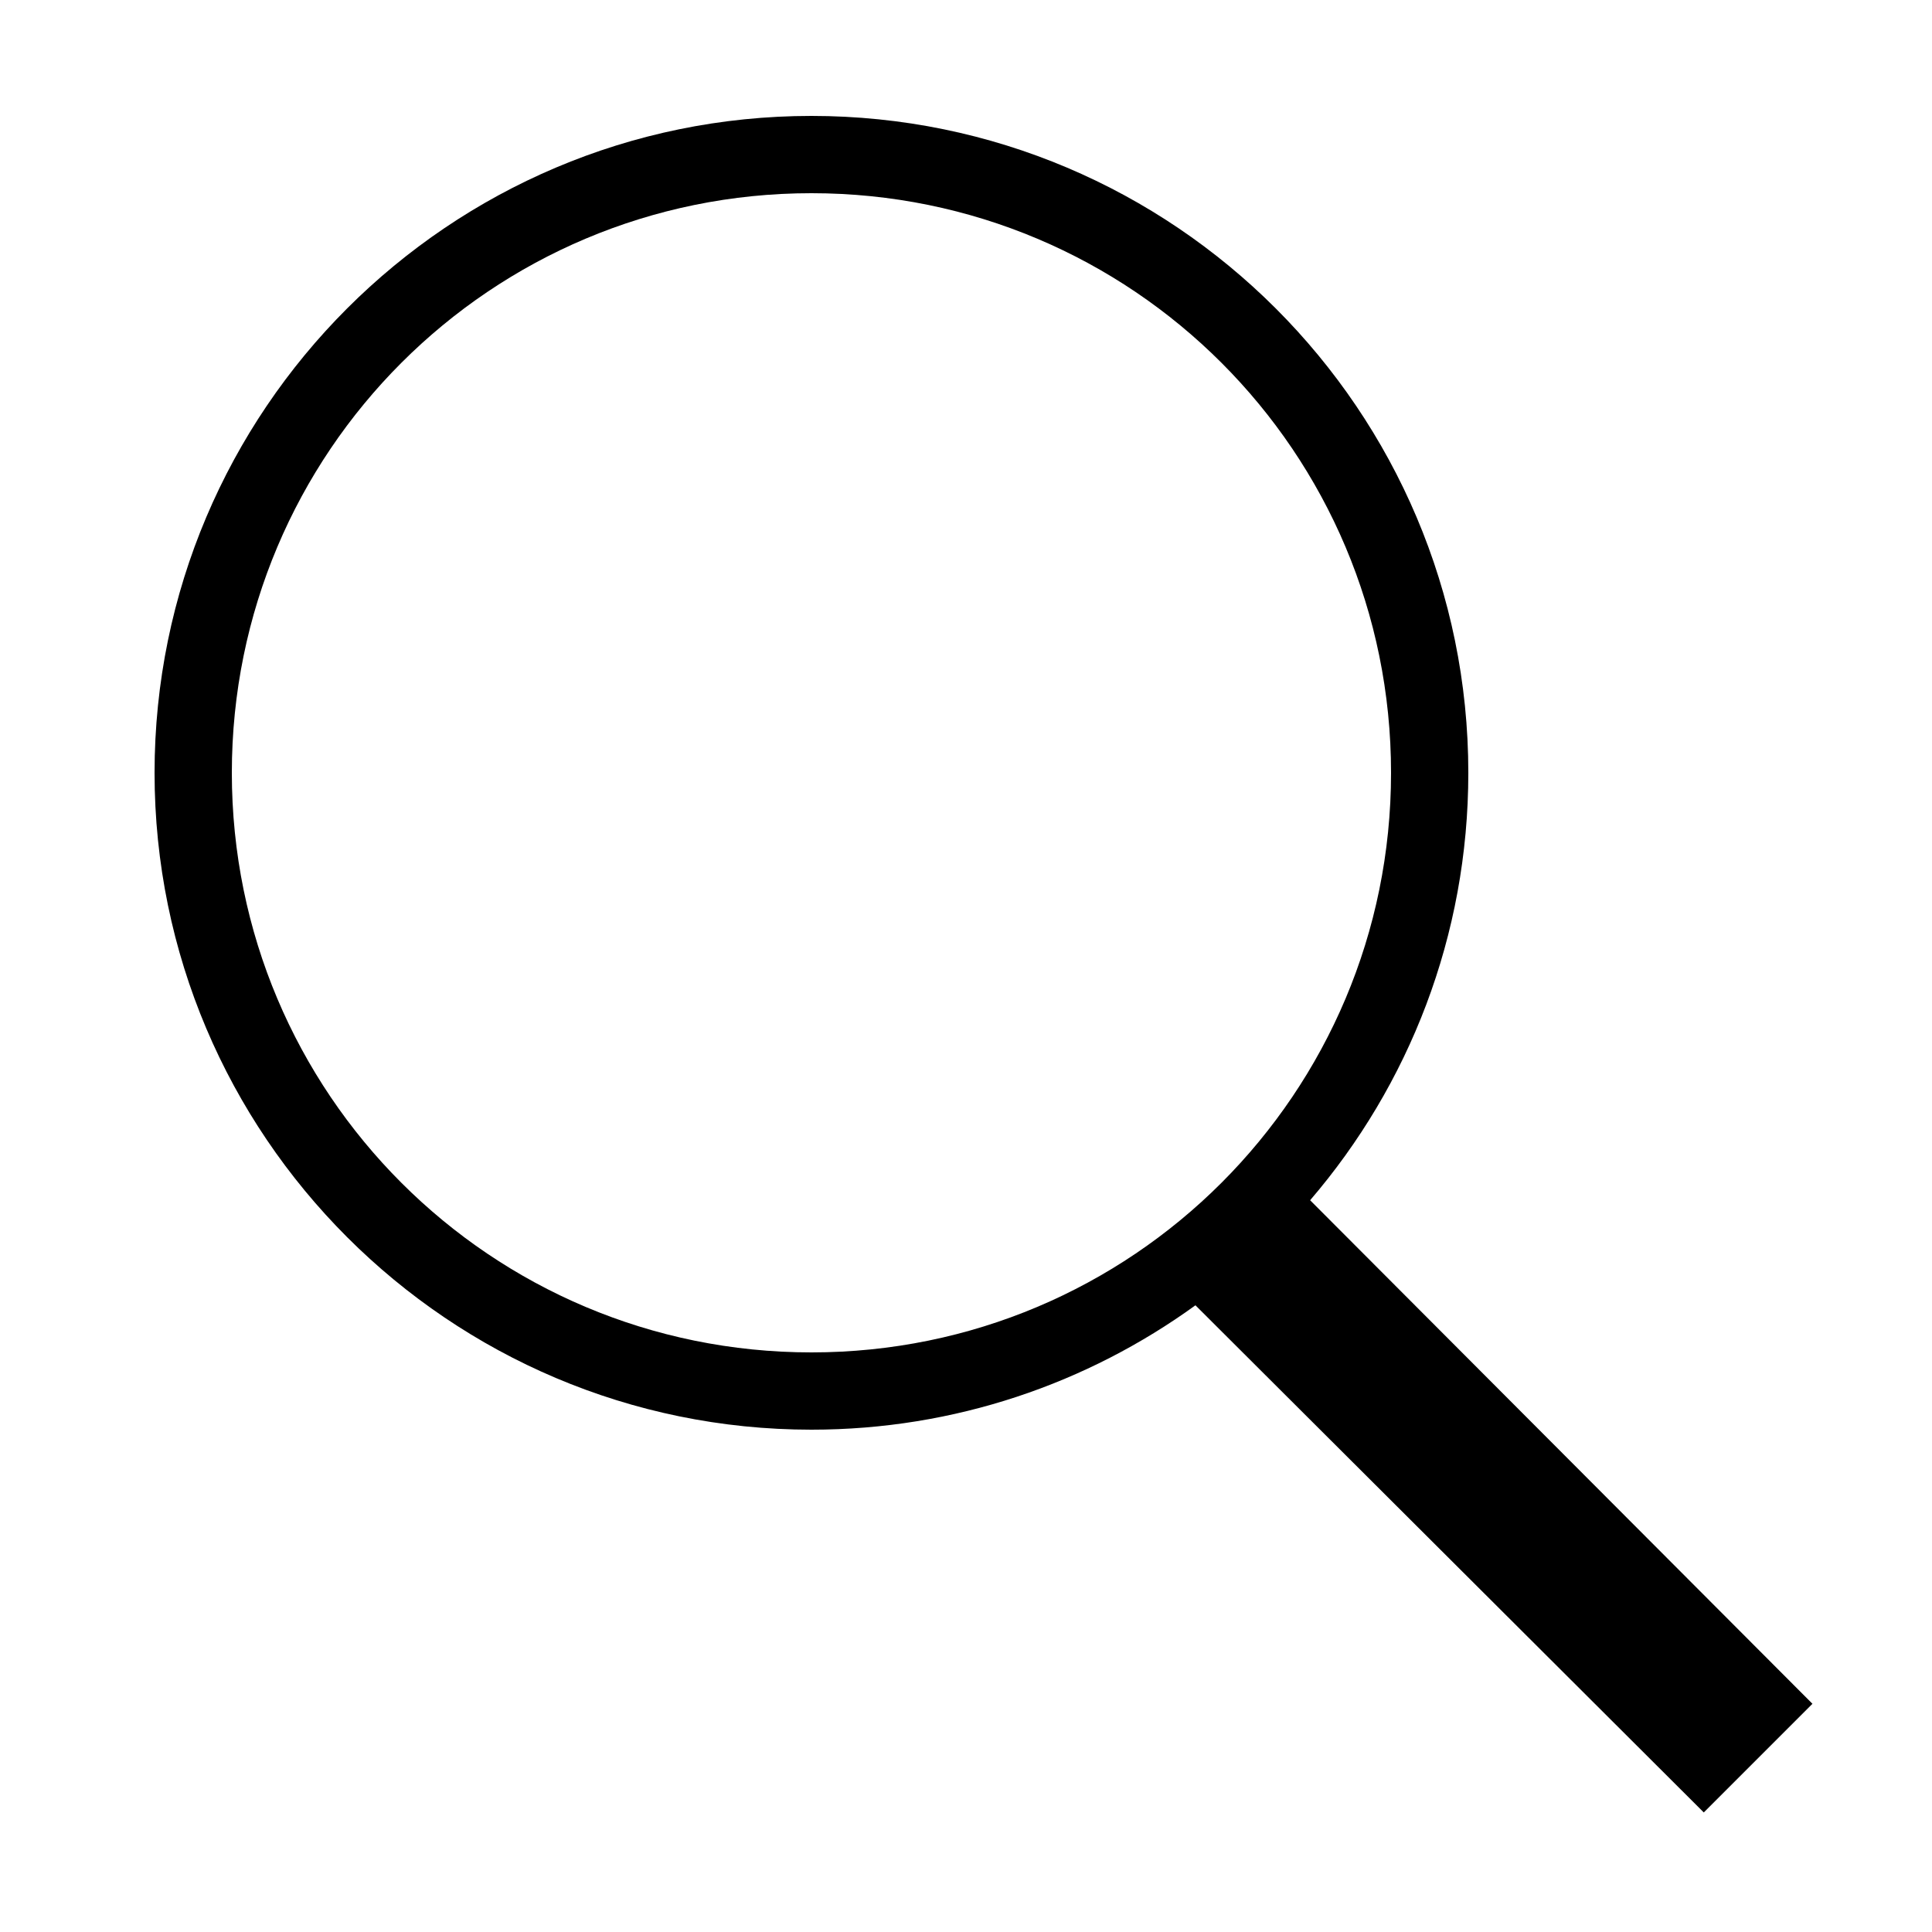
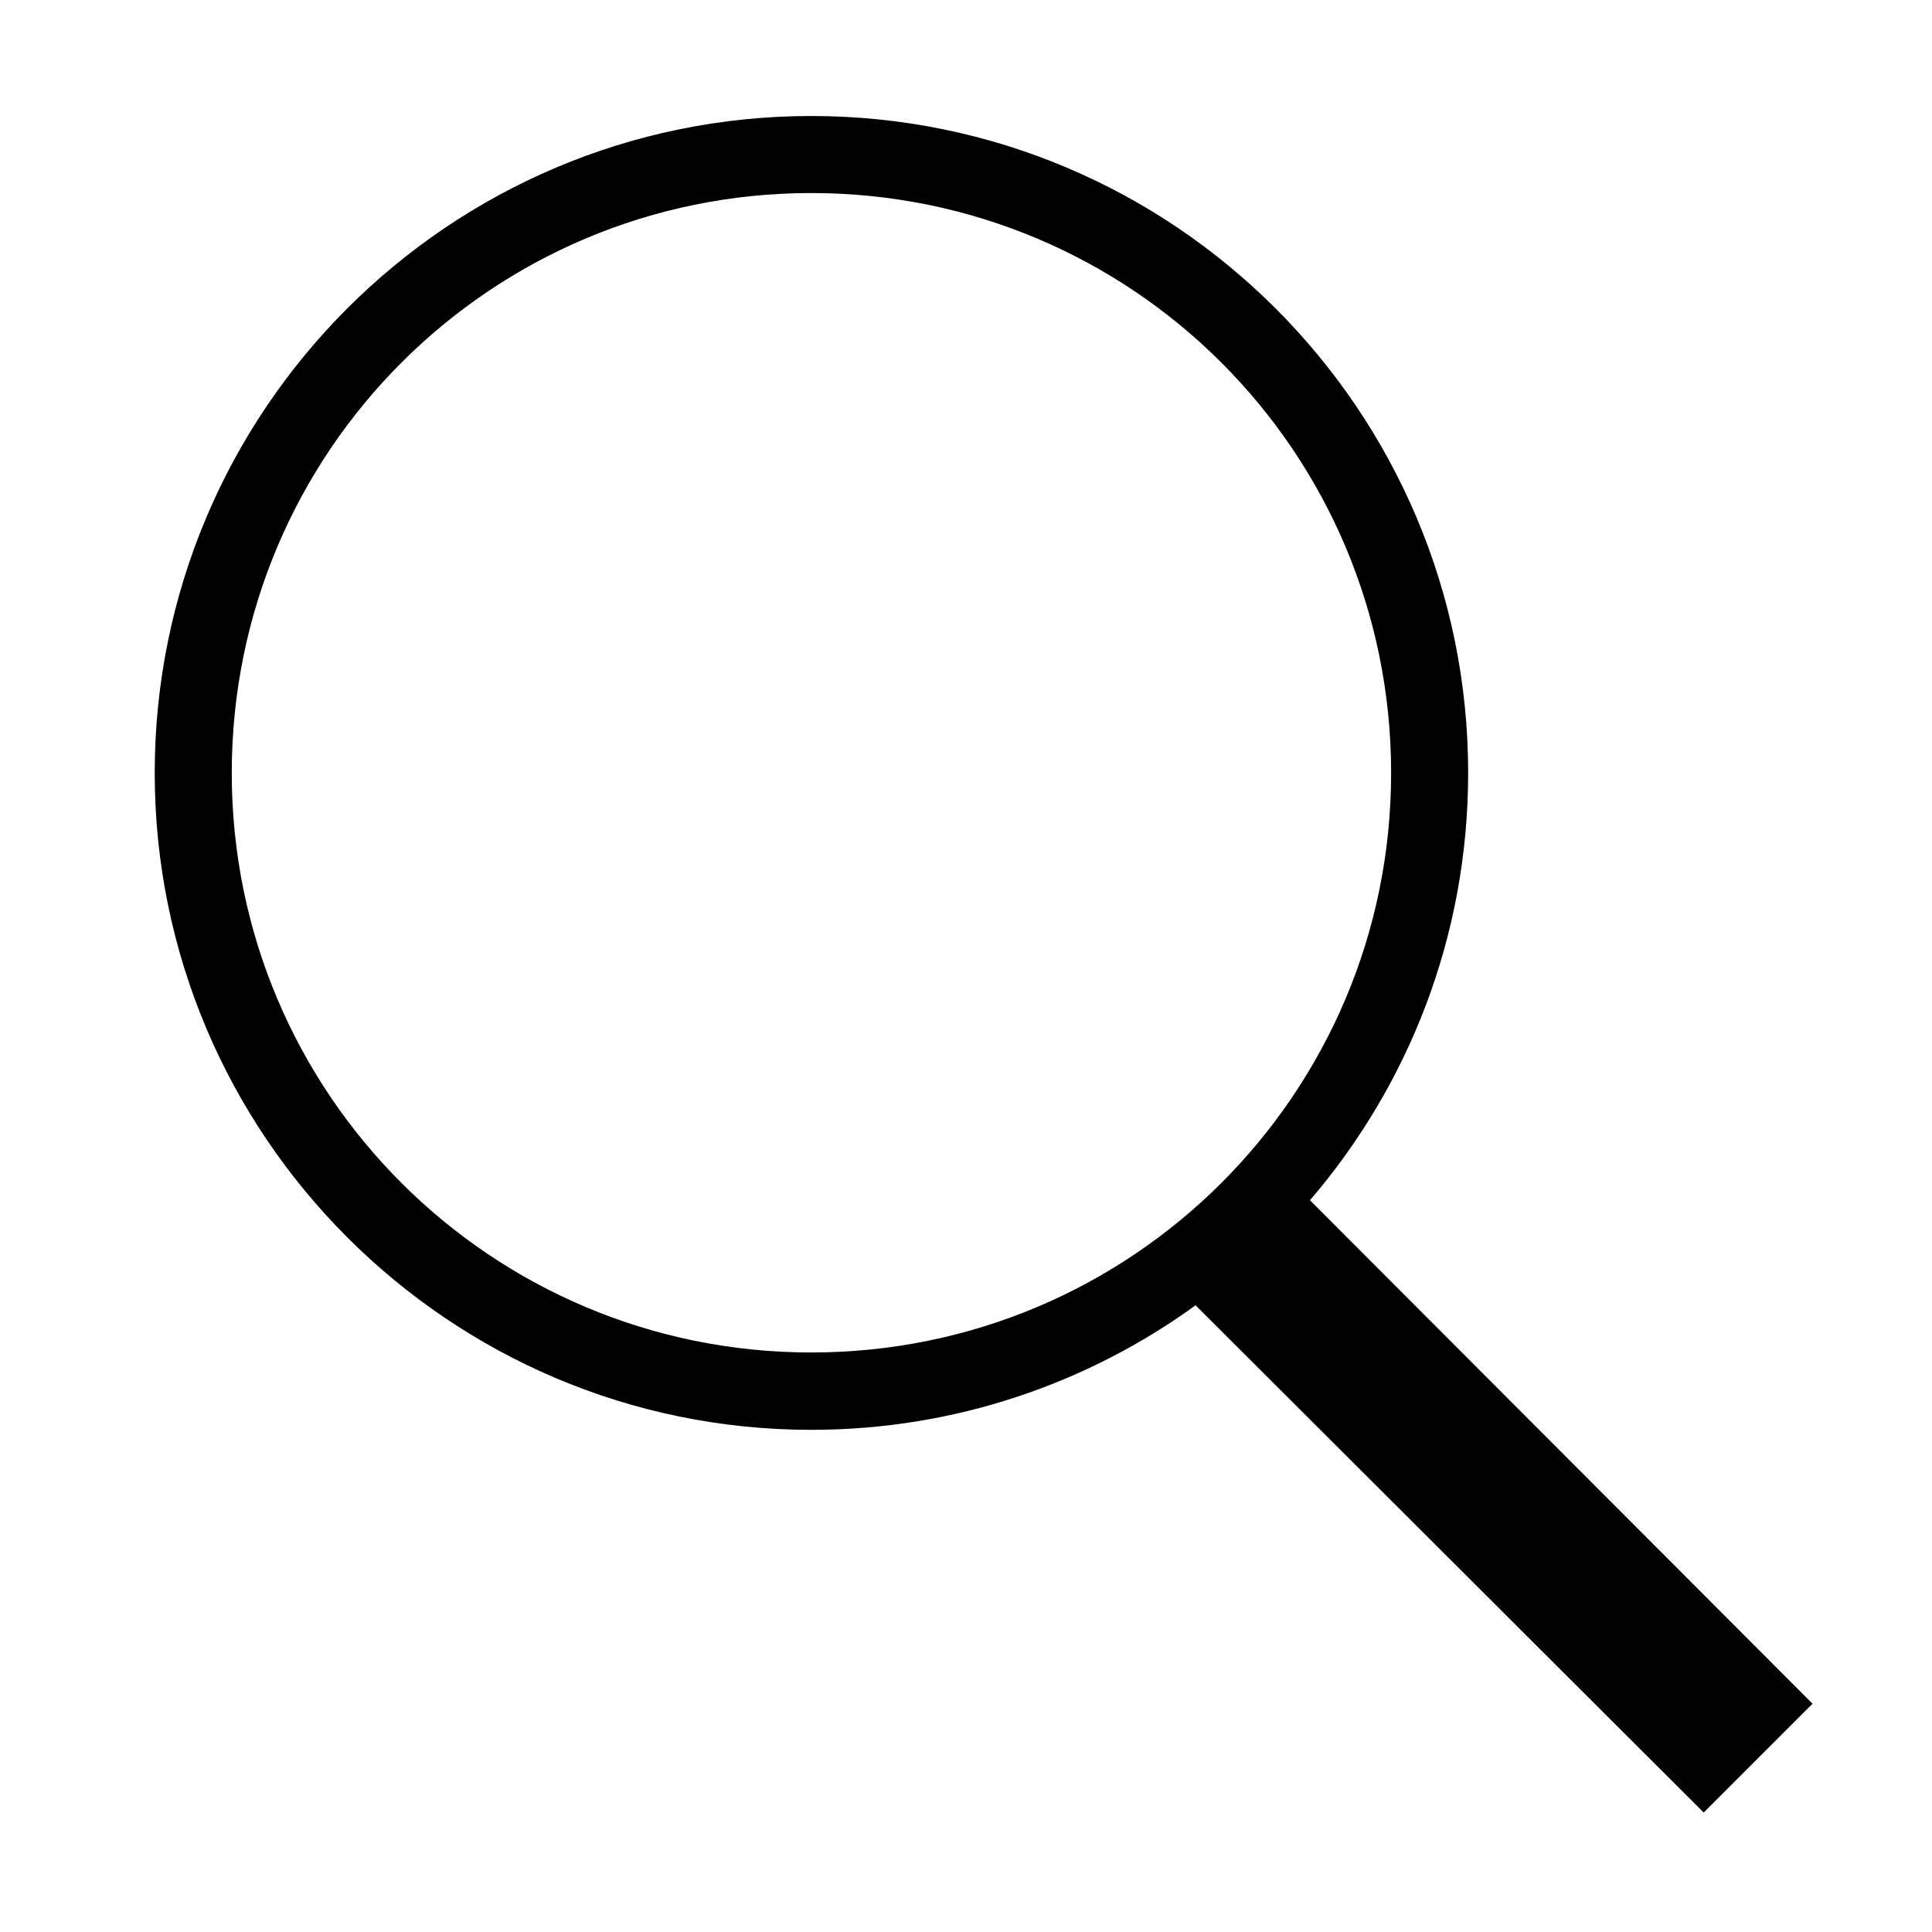
- <svg xmlns="http://www.w3.org/2000/svg" fill="#000000" viewBox="0 0 50 50" width="50px" height="50px">
-   <path d="M 21 3 C 11.621 3 4 10.621 4 20 C 4 29.379 11.621 37 21 37 C 24.711 37 28.141 35.805 30.938 33.781 L 44.094 46.906 L 46.906 44.094 L 33.906 31.062 C 36.461 28.086 38 24.223 38 20 C 38 10.621 30.379 3 21 3 Z M 21 5 C 29.297 5 36 11.703 36 20 C 36 28.297 29.297 35 21 35 C 12.703 35 6 28.297 6 20 C 6 11.703 12.703 5 21 5 Z" />
+ <svg xmlns="http://www.w3.org/2000/svg" viewBox="0 0 24 24" width="24px" height="24px">
+   <g id="surface38453134">
+     <path style=" stroke:none;fill-rule:nonzero;fill:rgb(0%,0%,0%);fill-opacity:1;" d="M 10.078 1.441 C 5.578 1.441 1.922 5.098 1.922 9.602 C 1.922 14.102 5.578 17.762 10.078 17.762 C 11.859 17.762 13.508 17.188 14.852 16.215 L 21.164 22.516 L 22.516 21.164 L 16.273 14.91 C 17.5 13.48 18.238 11.625 18.238 9.602 C 18.238 5.098 14.582 1.441 10.078 1.441 Z M 10.078 2.398 C 14.062 2.398 17.281 5.617 17.281 9.602 C 17.281 13.582 14.062 16.801 10.078 16.801 C 6.098 16.801 2.879 13.582 2.879 9.602 C 2.879 5.617 6.098 2.398 10.078 2.398 Z M 10.078 2.398 " />
+   </g>
</svg>
